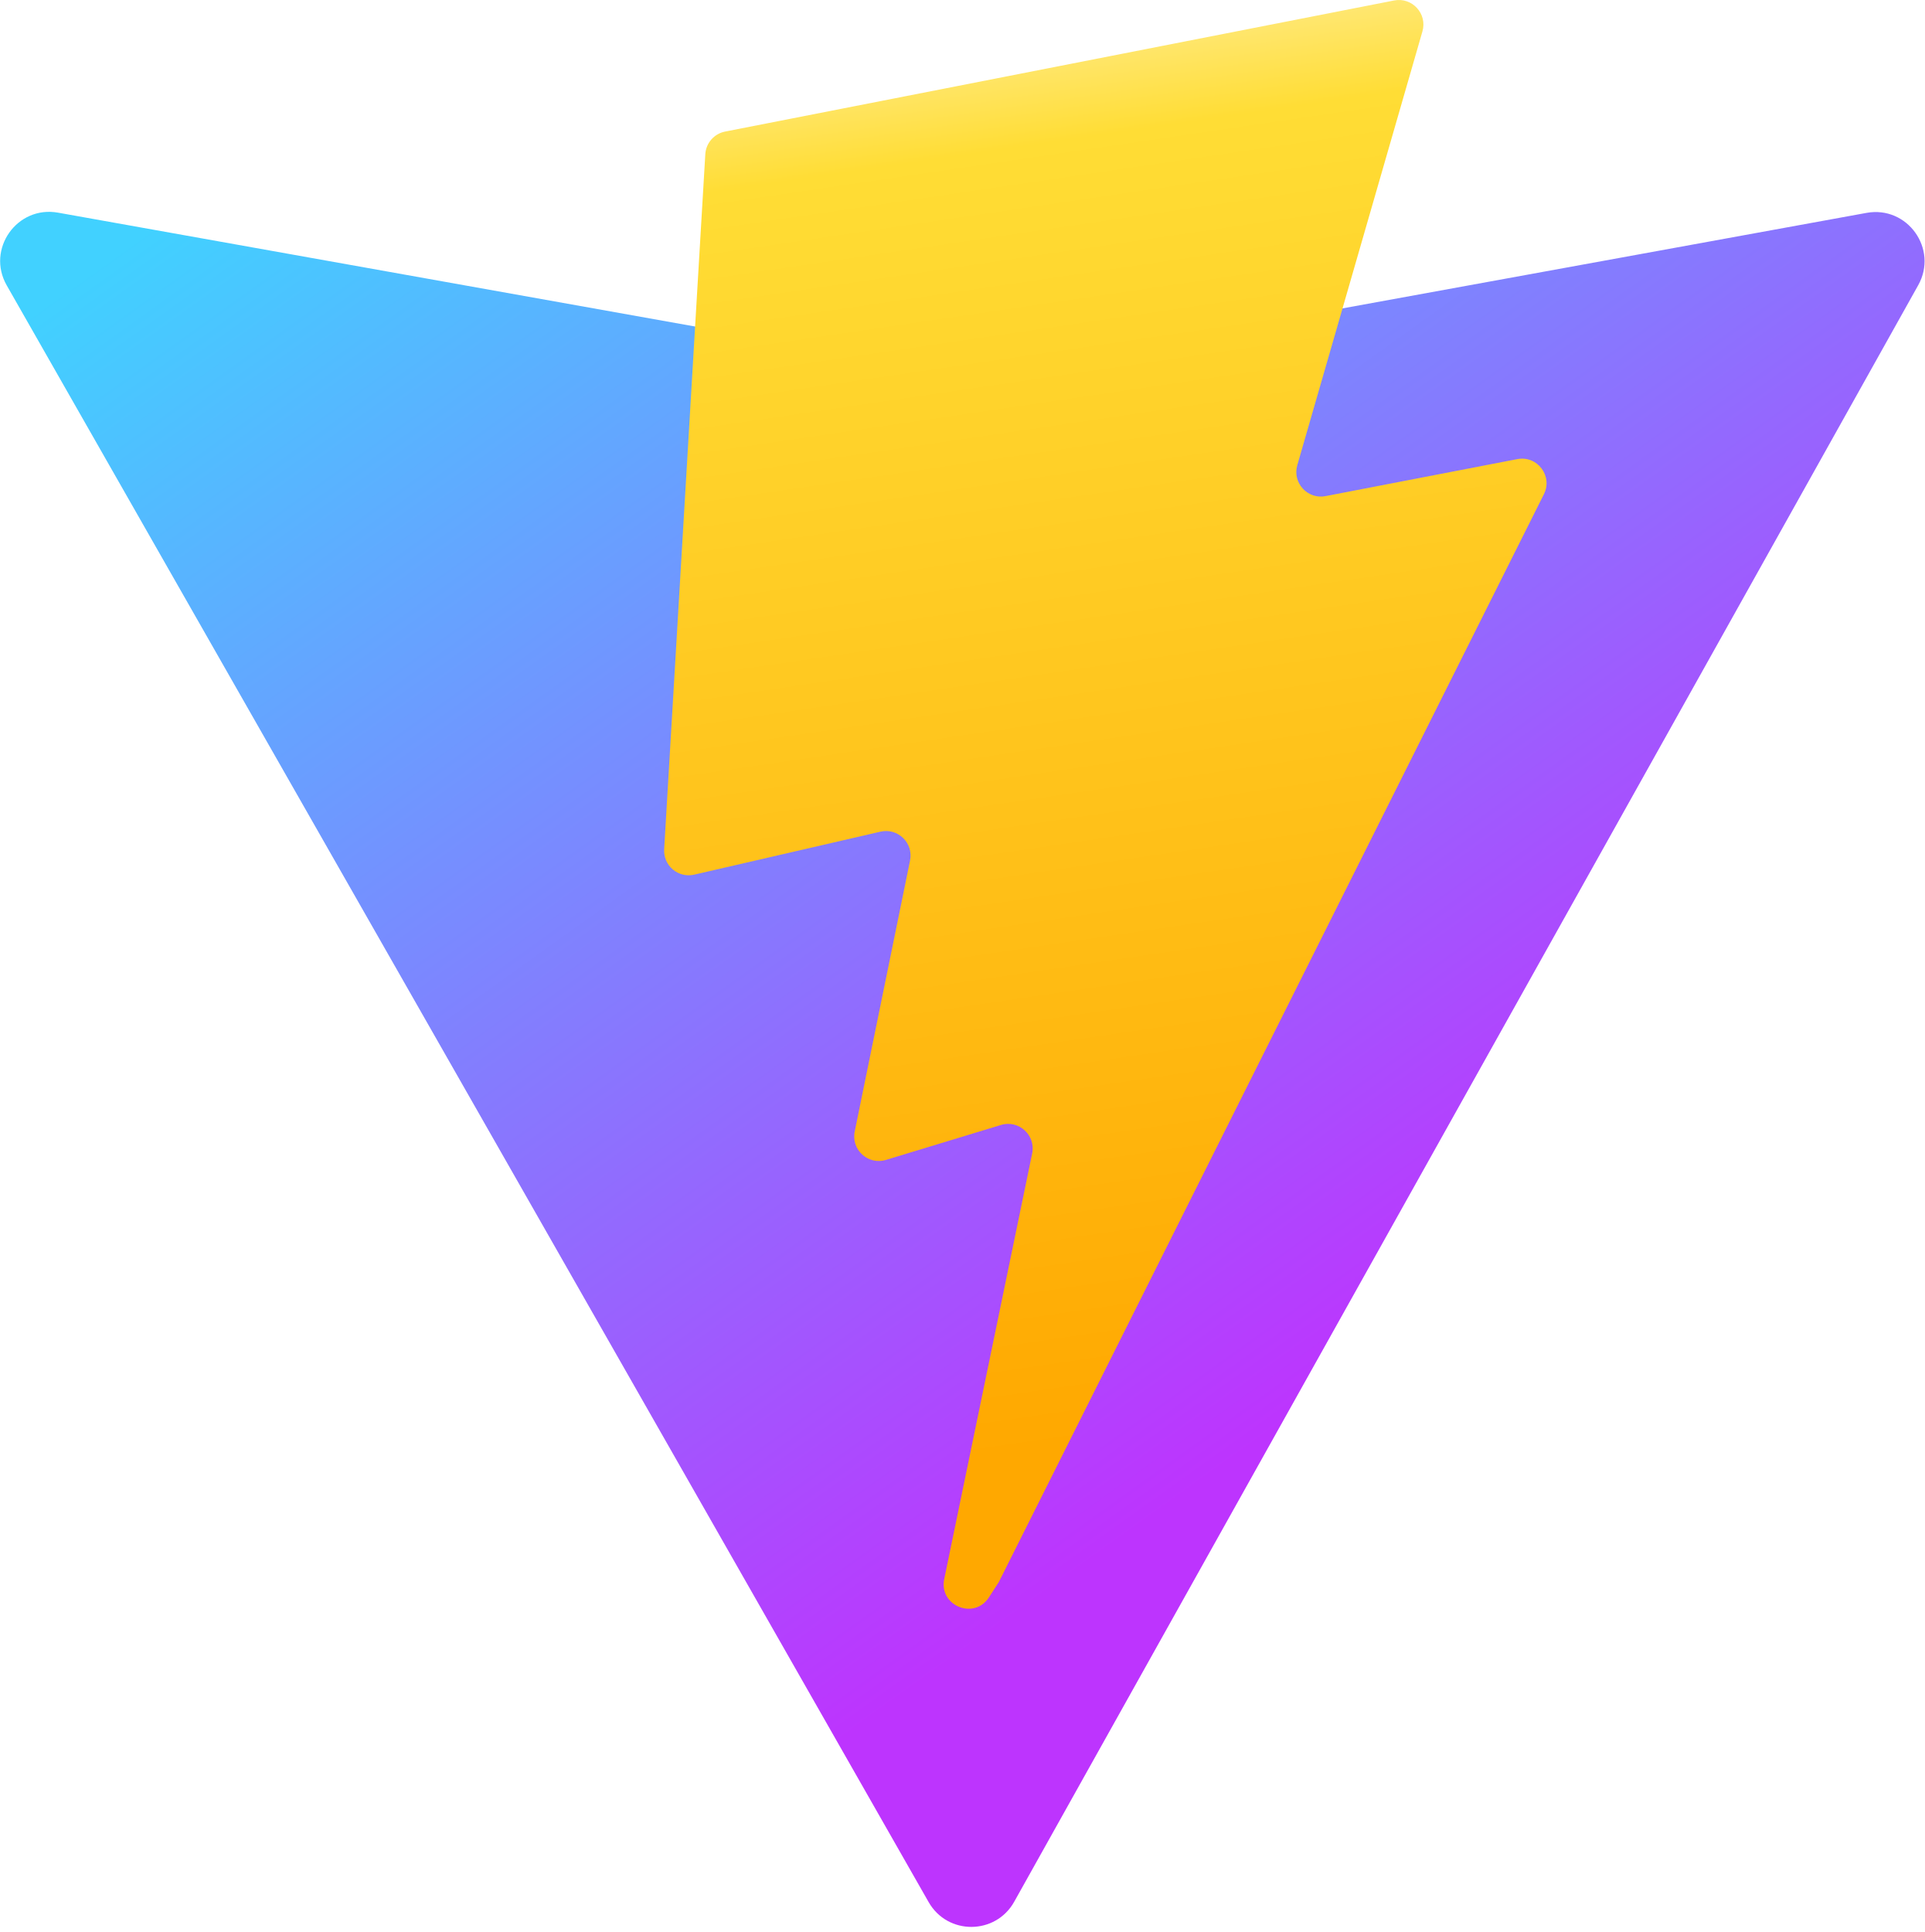
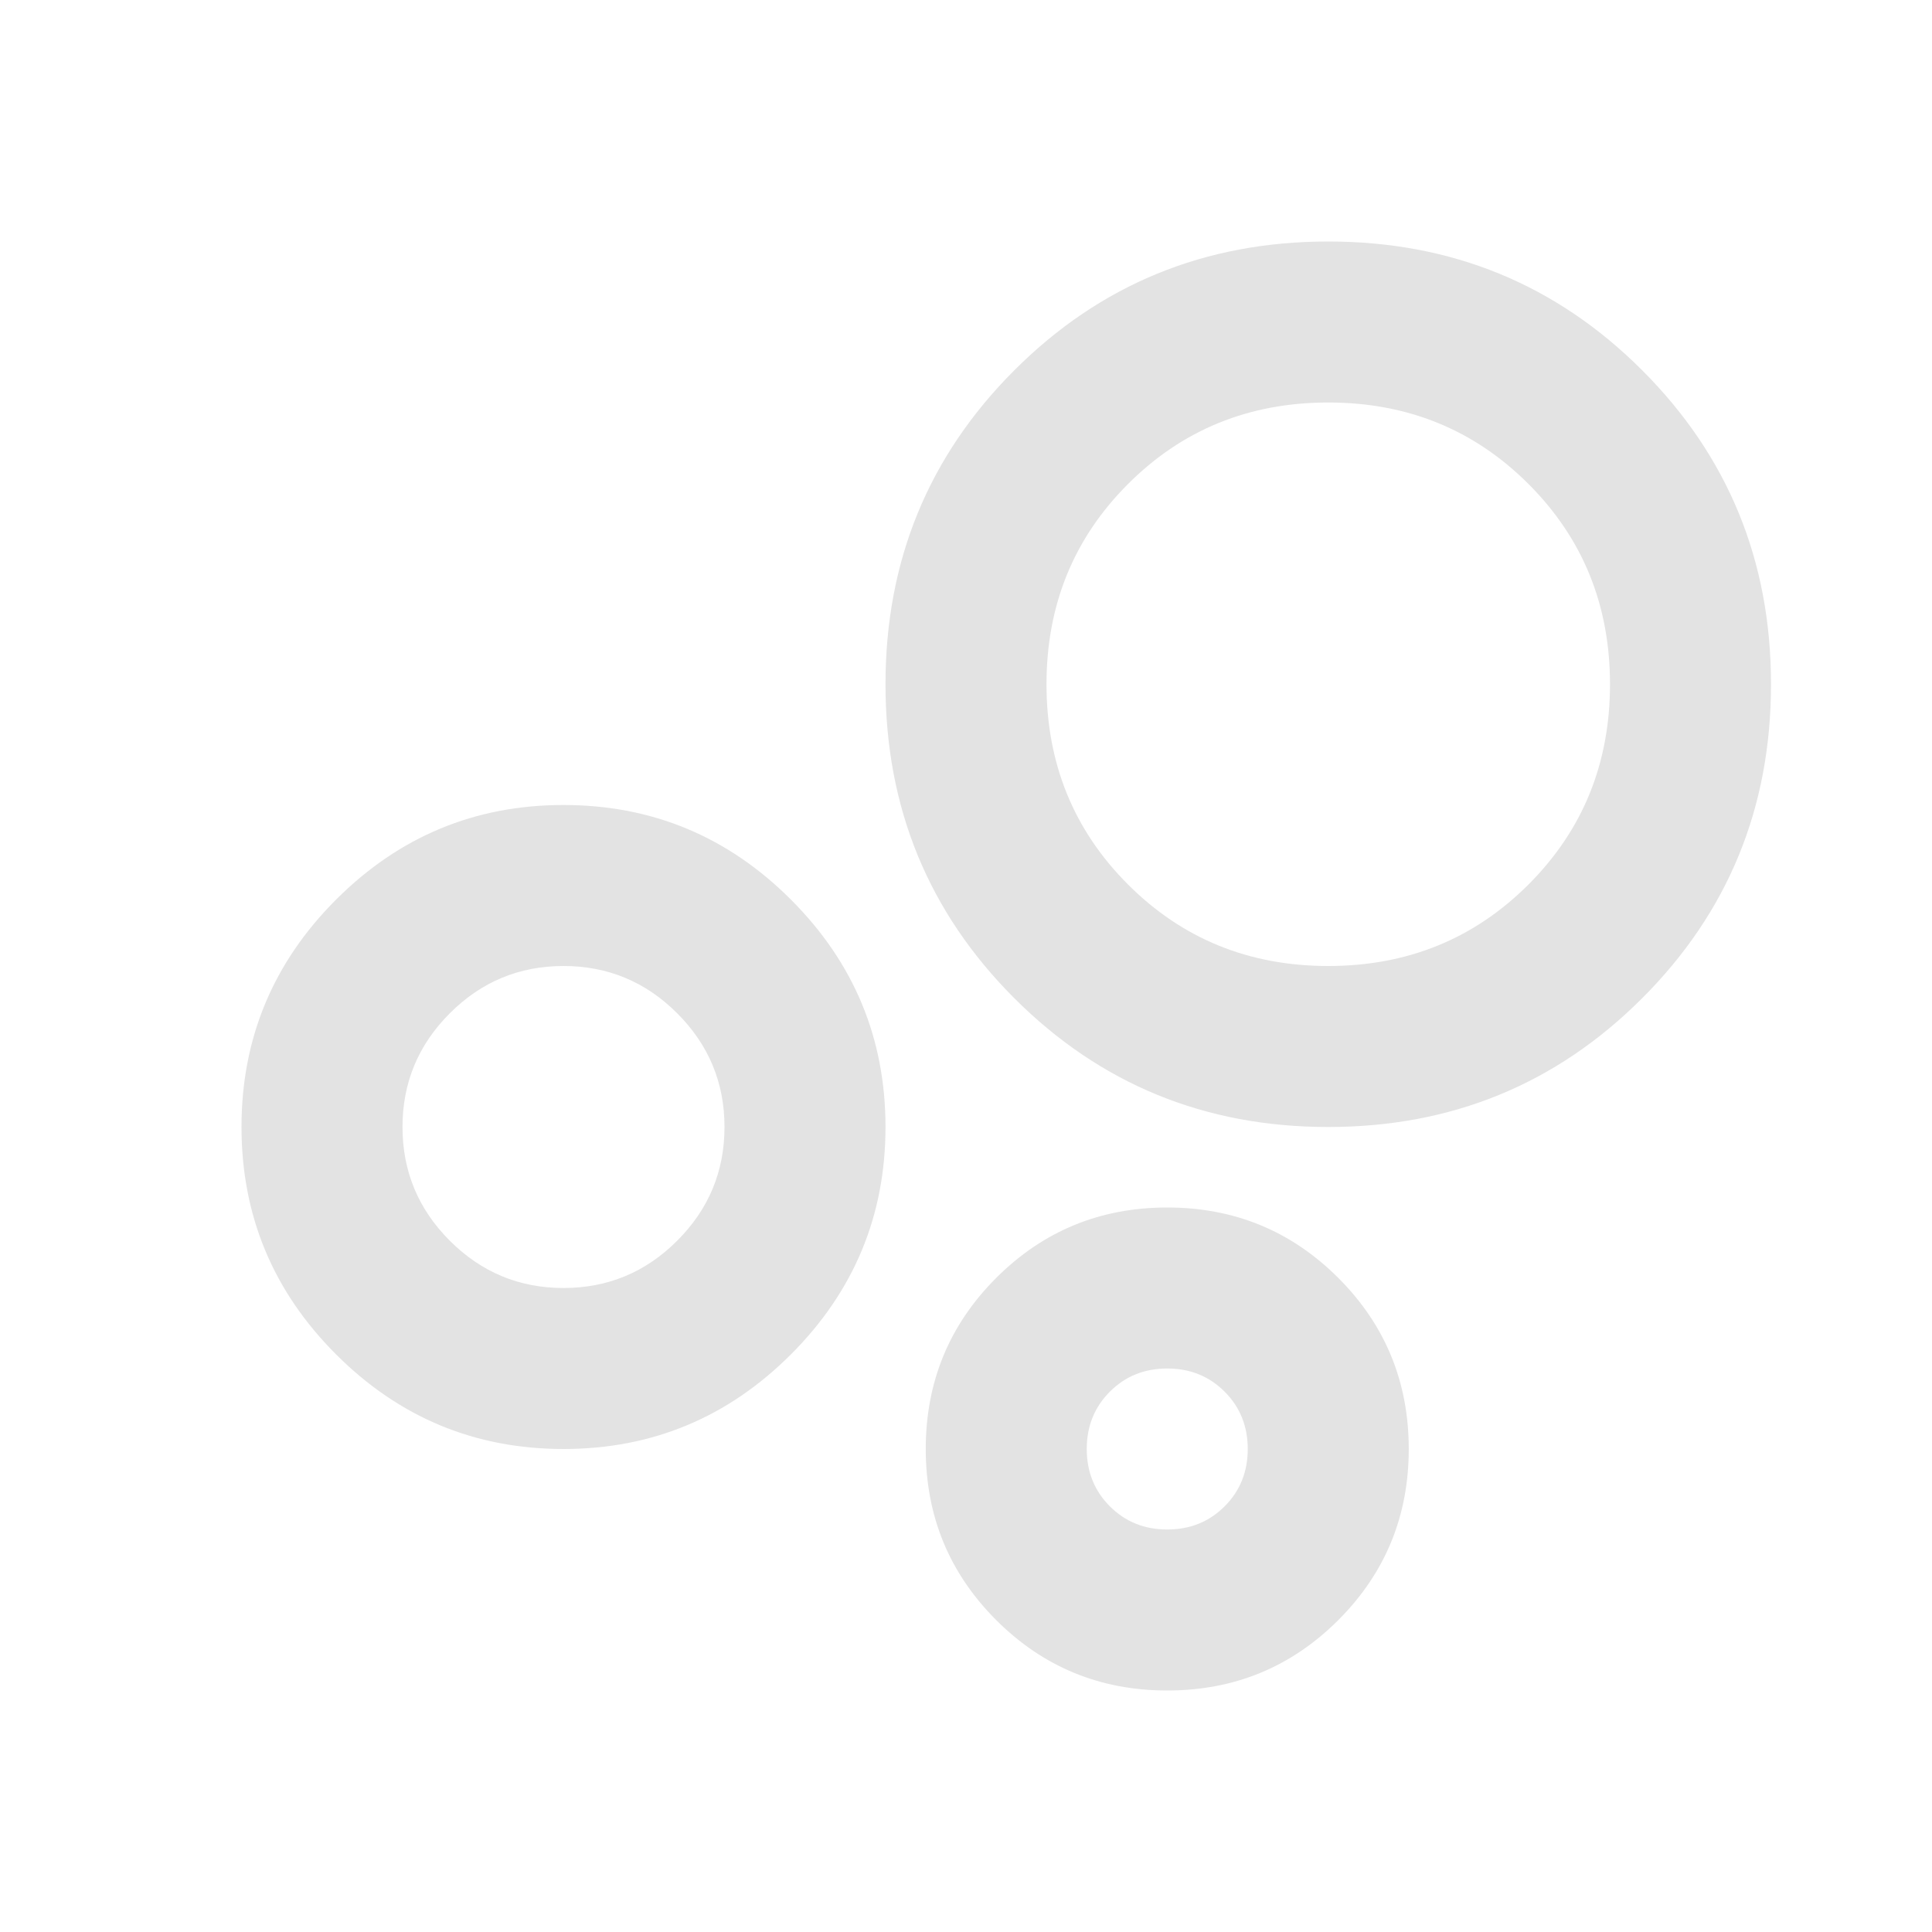
- <svg xmlns="http://www.w3.org/2000/svg" aria-hidden="true" role="img" class="iconify iconify--logos" width="31.88" height="32" preserveAspectRatio="xMidYMid meet" viewBox="0 0 256 257">
-   <defs>
-     <linearGradient id="IconifyId1813088fe1fbc01fb466" x1="-.828%" x2="57.636%" y1="7.652%" y2="78.411%">
-       <stop offset="0%" stop-color="#41D1FF" />
-       <stop offset="100%" stop-color="#BD34FE" />
-     </linearGradient>
-     <linearGradient id="IconifyId1813088fe1fbc01fb467" x1="43.376%" x2="50.316%" y1="2.242%" y2="89.03%">
-       <stop offset="0%" stop-color="#FFEA83" />
-       <stop offset="8.333%" stop-color="#FFDD35" />
-       <stop offset="100%" stop-color="#FFA800" />
-     </linearGradient>
-   </defs>
-   <path fill="url(#IconifyId1813088fe1fbc01fb466)" d="M255.153 37.938L134.897 252.976c-2.483 4.44-8.862 4.466-11.382.048L.875 37.958c-2.746-4.814 1.371-10.646 6.827-9.67l120.385 21.517a6.537 6.537 0 0 0 2.322-.004l117.867-21.483c5.438-.991 9.574 4.796 6.877 9.62Z" />
-   <path fill="url(#IconifyId1813088fe1fbc01fb467)" d="M185.432.063L96.44 17.501a3.268 3.268 0 0 0-2.634 3.014l-5.474 92.456a3.268 3.268 0 0 0 3.997 3.378l24.777-5.718c2.318-.535 4.413 1.507 3.936 3.838l-7.361 36.047c-.495 2.426 1.782 4.5 4.151 3.78l15.304-4.649c2.372-.72 4.652 1.36 4.15 3.788l-11.698 56.621c-.732 3.542 3.979 5.473 5.943 2.437l1.313-2.028l72.516-144.72c1.215-2.423-.88-5.186-3.54-4.672l-25.505 4.922c-2.396.462-4.435-1.77-3.759-4.114l16.646-57.705c.677-2.35-1.37-4.583-3.769-4.113Z" />
+ <svg xmlns="http://www.w3.org/2000/svg" height="24px" viewBox="0 -960 960 960" width="24px" fill="#e3e3e3">
+   <path d="M580-120q-50 0-85-35t-35-85q0-50 35-85t85-35q50 0 85 35t35 85q0 50-35 85t-85 35Zm0-80q17 0 28.5-11.5T620-240q0-17-11.5-28.5T580-280q-17 0-28.5 11.5T540-240q0 17 11.5 28.5T580-200Zm80-200q-92 0-156-64t-64-156q0-92 64-156t156-64q92 0 156 64t64 156q0 92-64 156t-156 64Zm0-80q59 0 99.5-40.5T800-620q0-59-40.5-99.5T660-760q-59 0-99.5 40.5T520-620q0 59 40.5 99.5T660-480ZM280-240q-66 0-113-47t-47-113q0-66 47-113t113-47q66 0 113 47t47 113q0 66-47 113t-113 47Zm0-80q33 0 56.5-23.5T360-400q0-33-23.5-56.5T280-480q-33 0-56.5 23.5T200-400q0 33 23.5 56.5T280-320Zm300 80Zm80-380ZM280-400Z" />
</svg>
